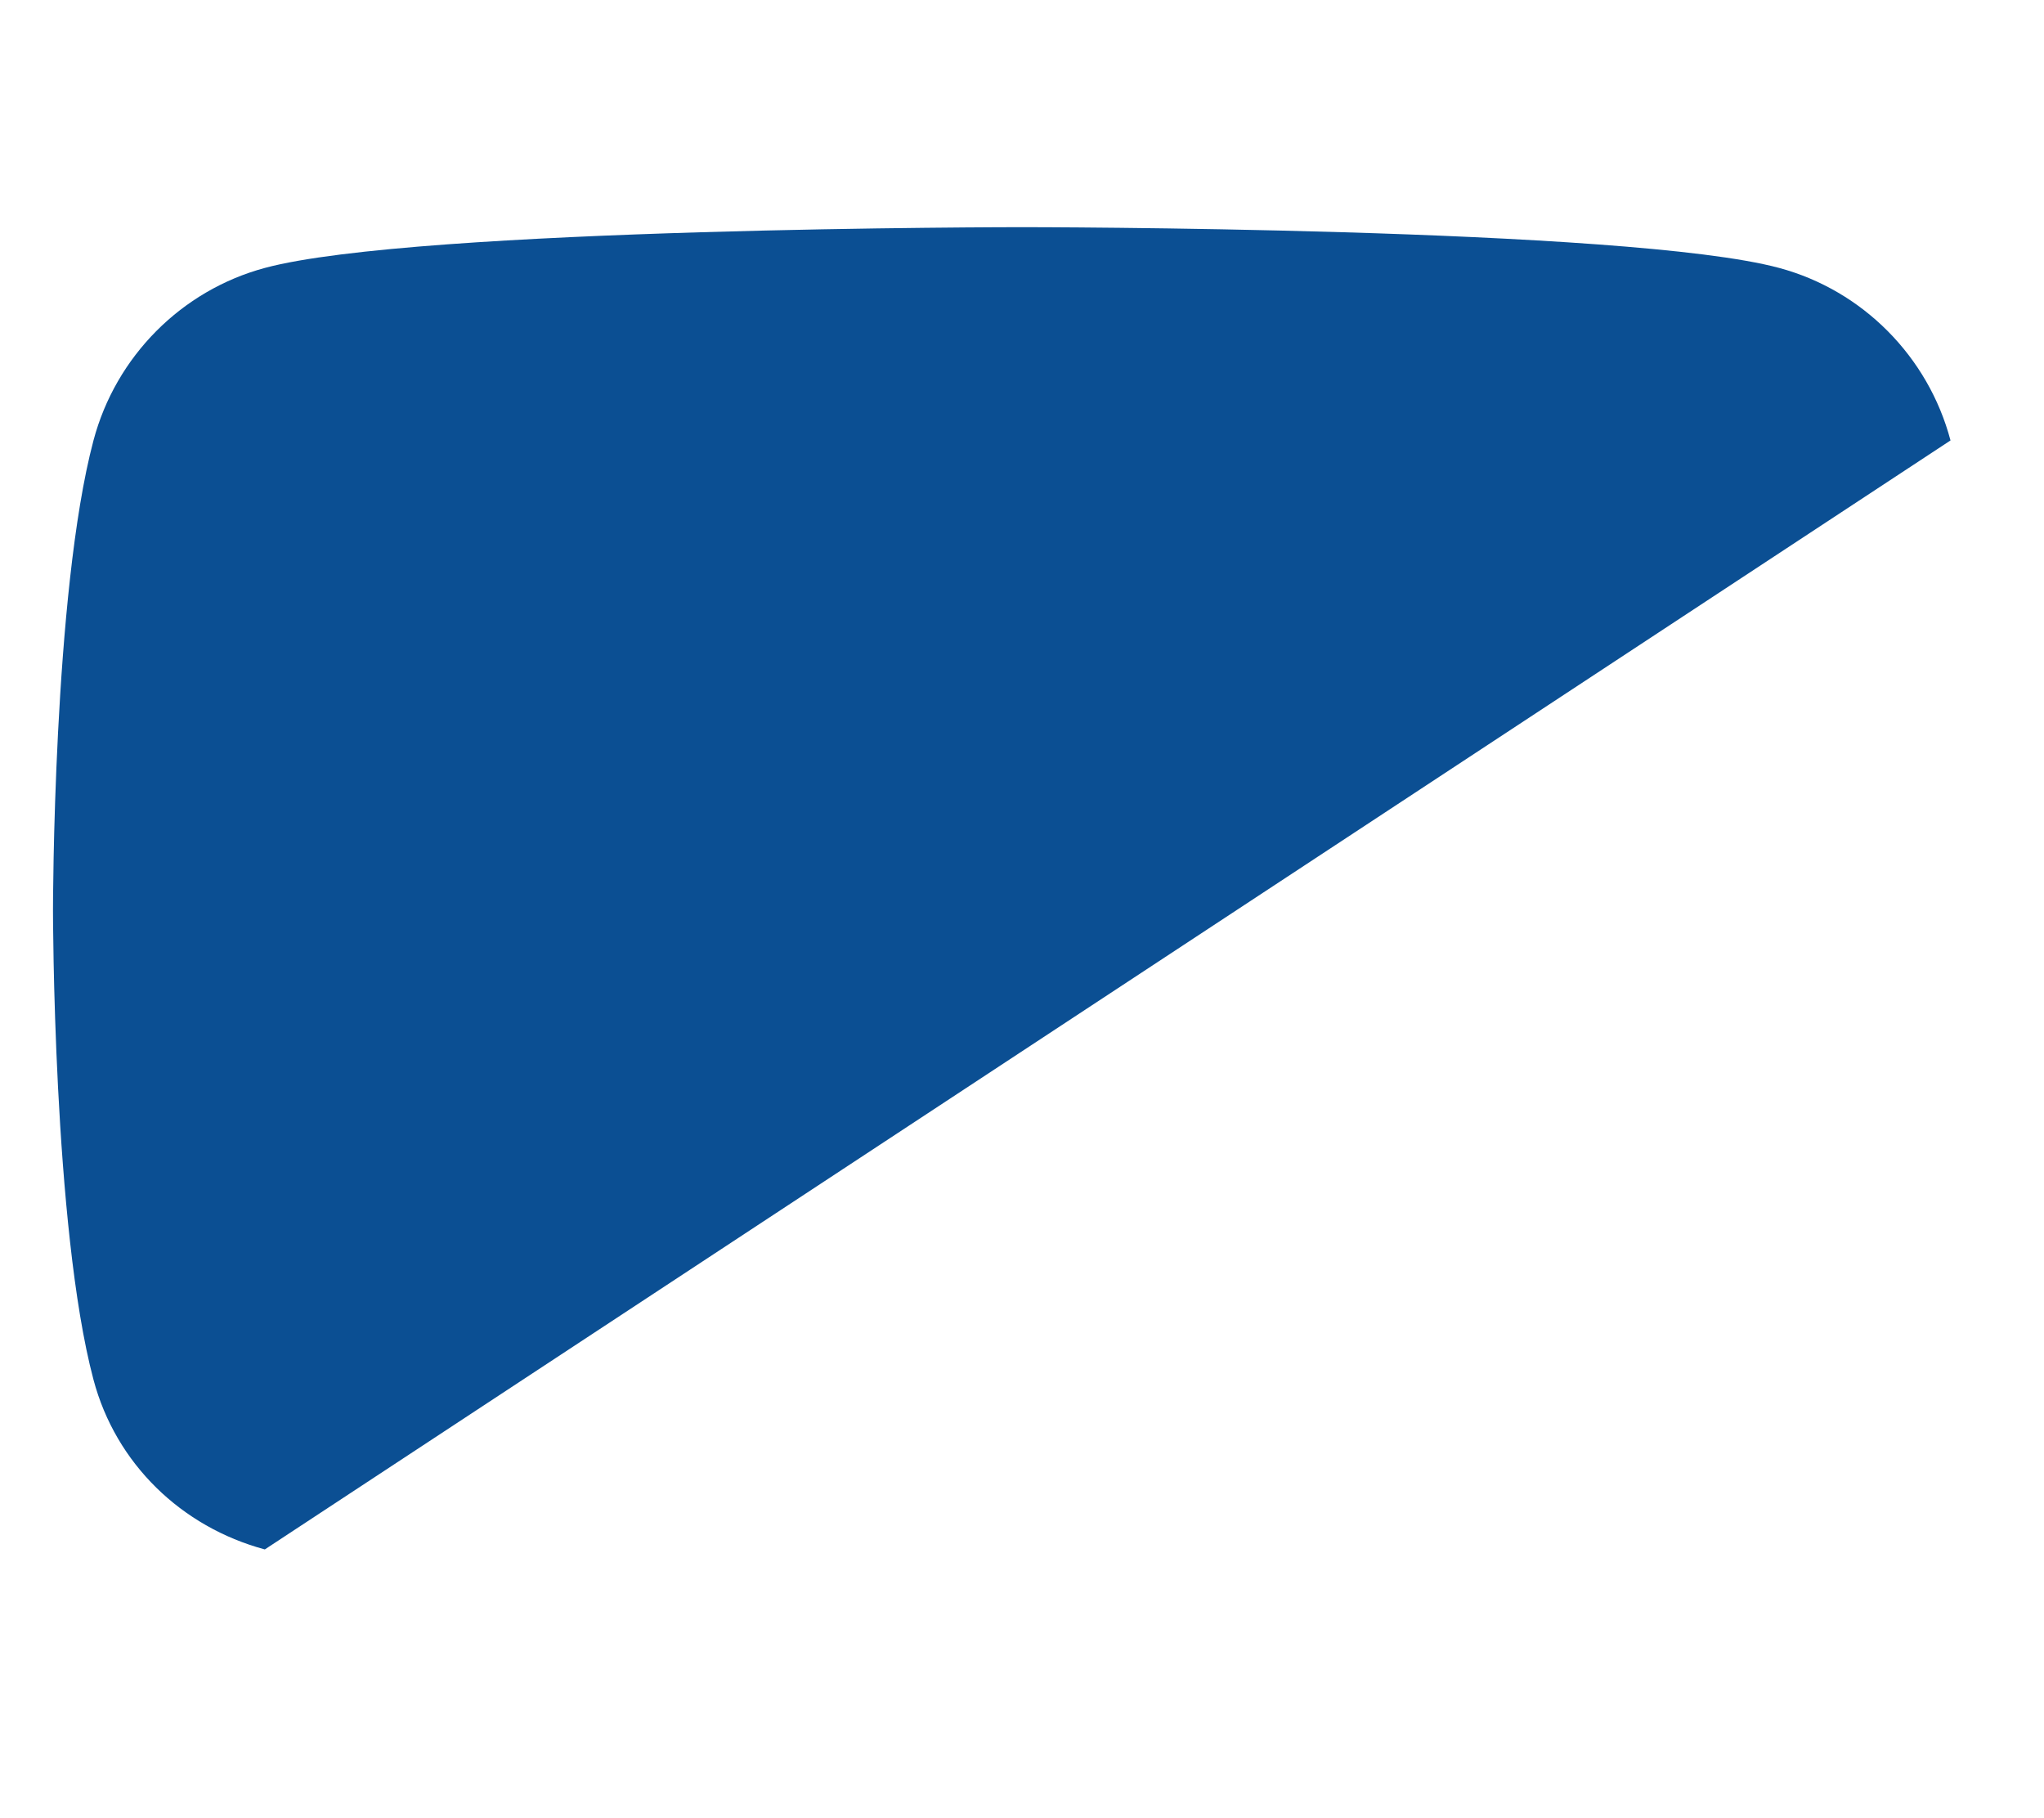
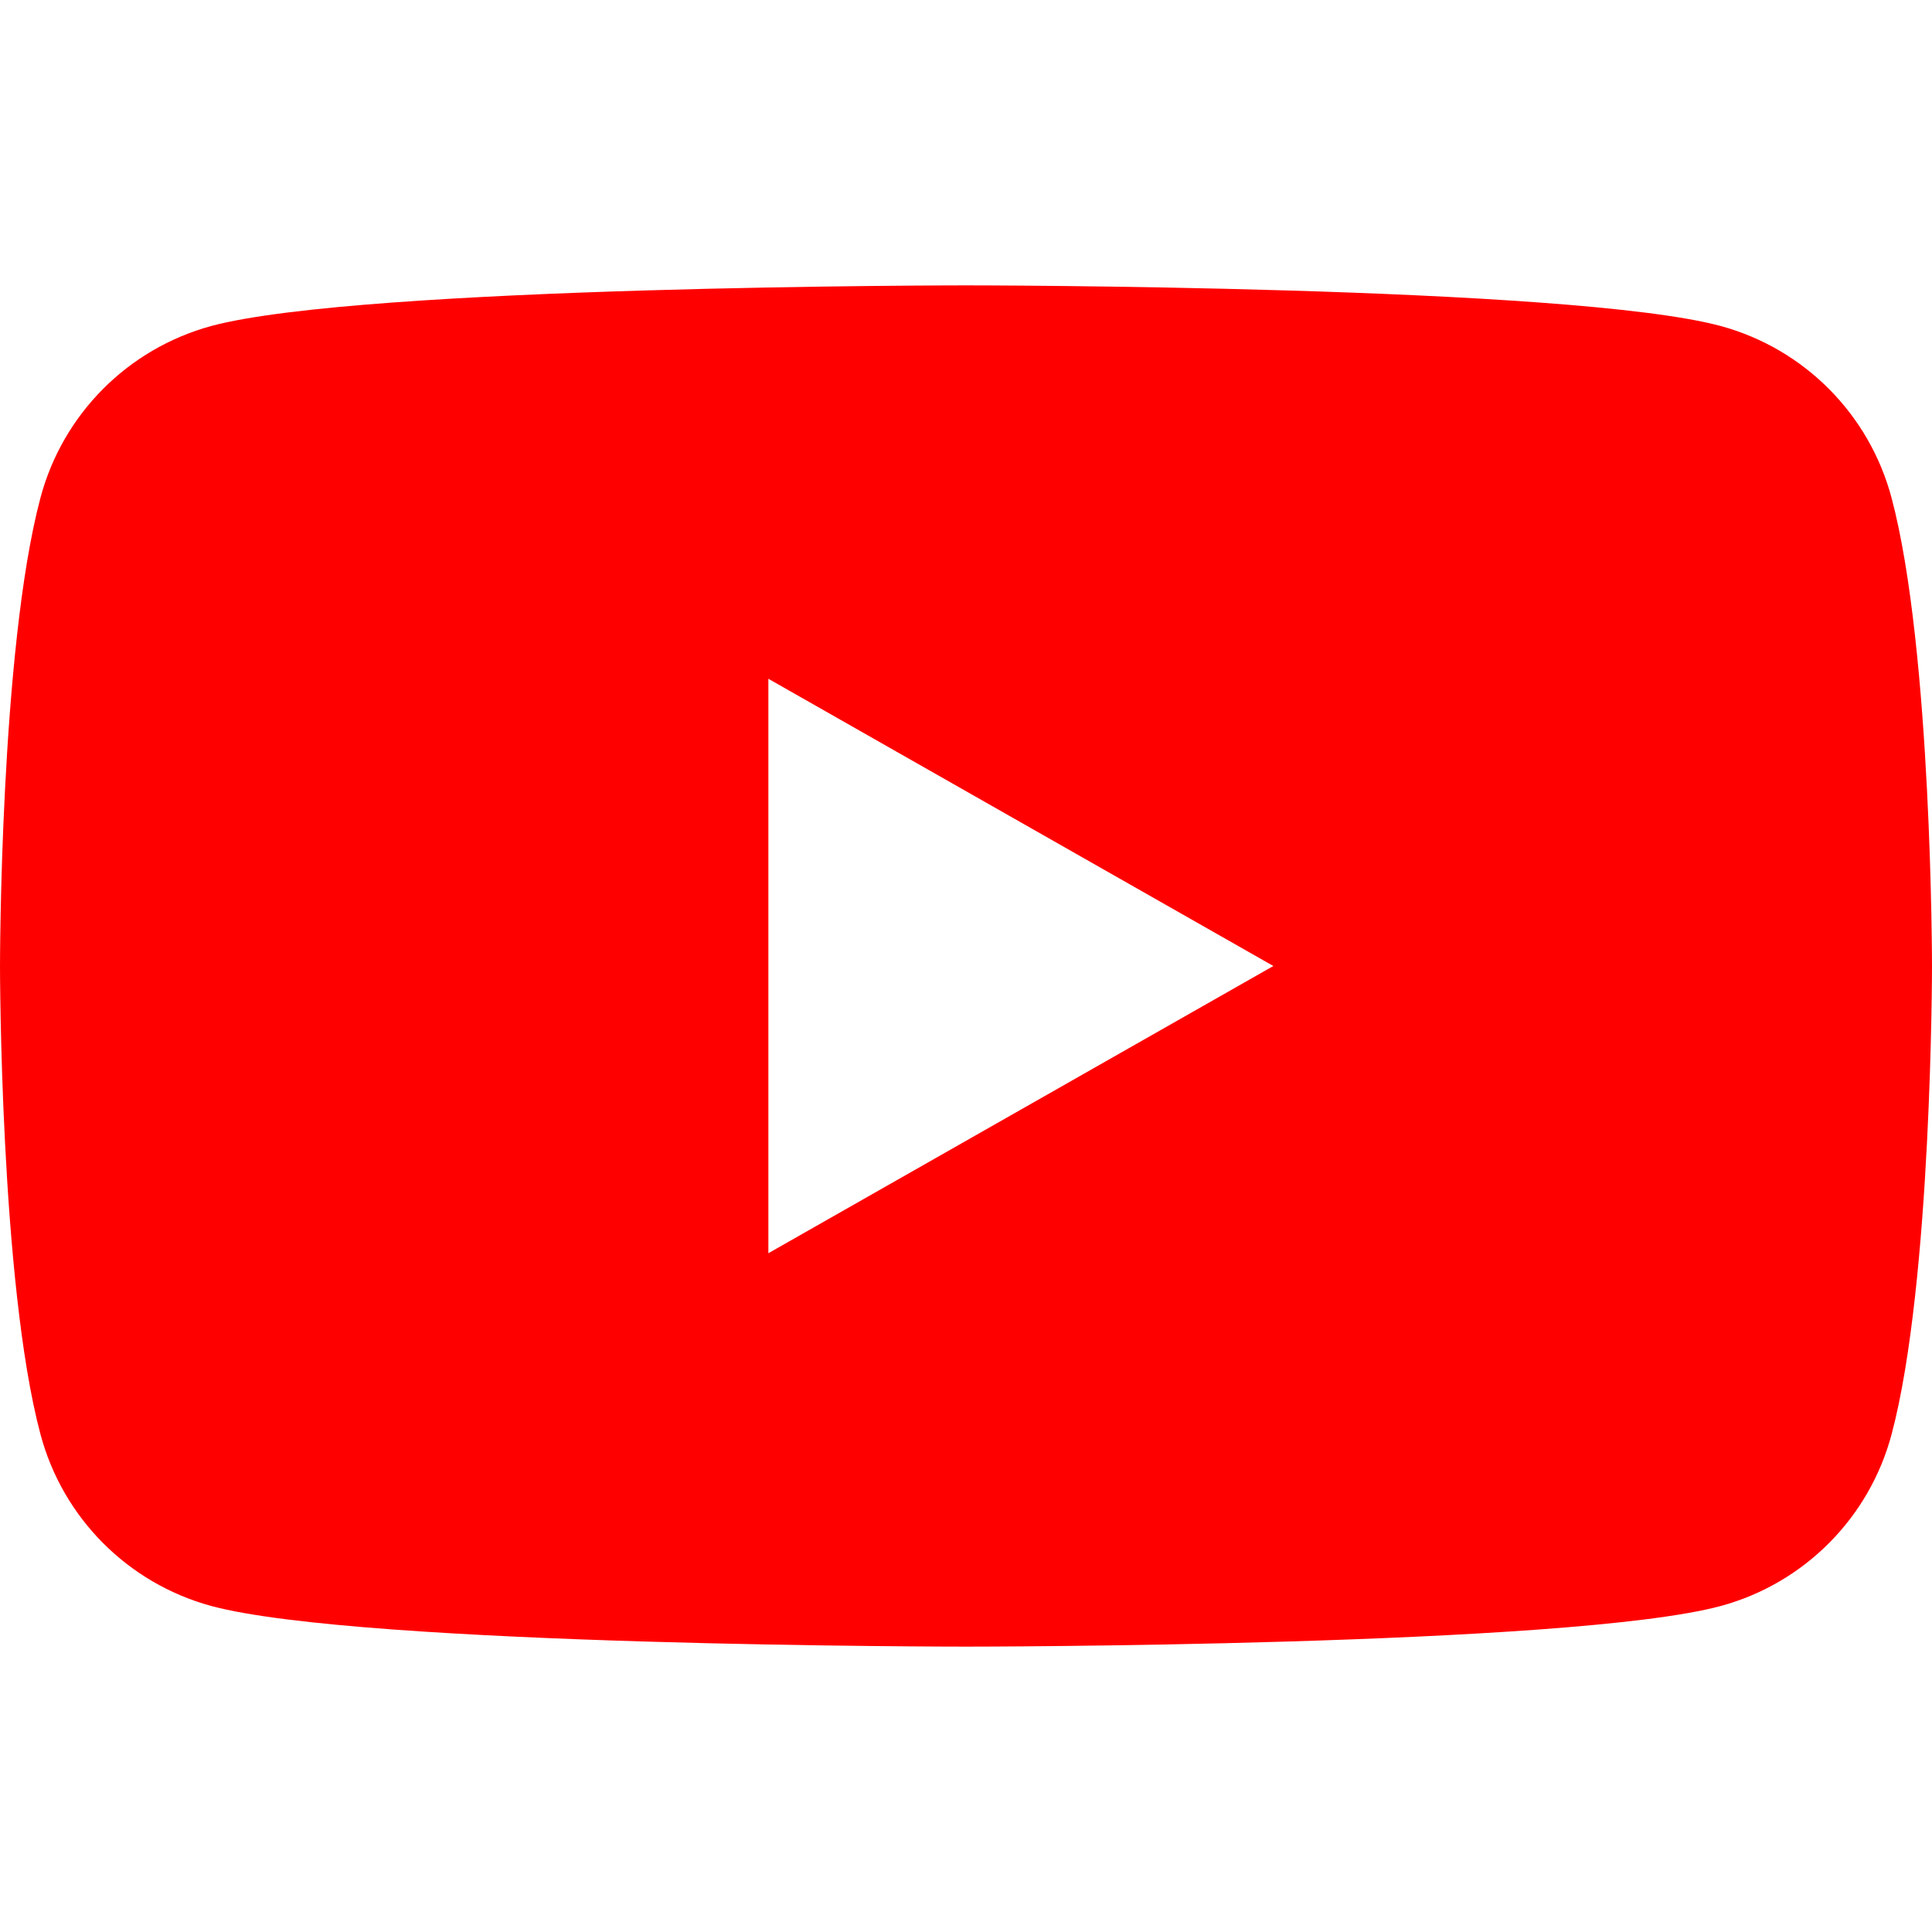
- <svg xmlns="http://www.w3.org/2000/svg" viewBox="0 0 576 512">
-   <path fill="#0b4f93" d="M549.655 124.083c-6.281-23.65-24.787-42.276-48.284-48.597C458.781 64 288 64 288 64S117.22 64 74.629 75.486c-23.497 6.322-42.003 24.947-48.284 48.597-11.412 42.867-11.412 132.305-11.412 132.305s0 89.438 11.412 132.305c6.281 23.65 24.787 41.5 48.284 47.821C117.22 448 288 448s170.78 0 213.371-11.486c23.497-6.321 42.003-24.171 48.284-47.821 11.412-42.867 11.412-132.305 11.412-132.305s0-89.438-11.412-132.305zm-317.51 213.508V175.185l142.739 81.205-142.739 81.201z" />
+ <svg xmlns="http://www.w3.org/2000/svg" viewBox="0 0 24 24" role="img" aria-label="YouTube">
+   <path fill="#FF0000" d="M23.498 6.186a3.016 3.016 0 0 0-2.122-2.136C19.505 3.545 12 3.545 12 3.545s-7.505 0-9.377.505A3.017 3.017 0 0 0 .502 6.186C0 8.07 0 12 0 12s0 3.93.502 5.814a3.016 3.016 0 0 0 2.122 2.136c1.871.505 9.376.505 9.376.505s7.505 0 9.377-.505a3.015 3.015 0 0 0 2.122-2.136C24 15.93 24 12 24 12s0-3.93-.502-5.814zM9.545 15.568V8.432L15.818 12l-6.273 3.568z" />
</svg>
